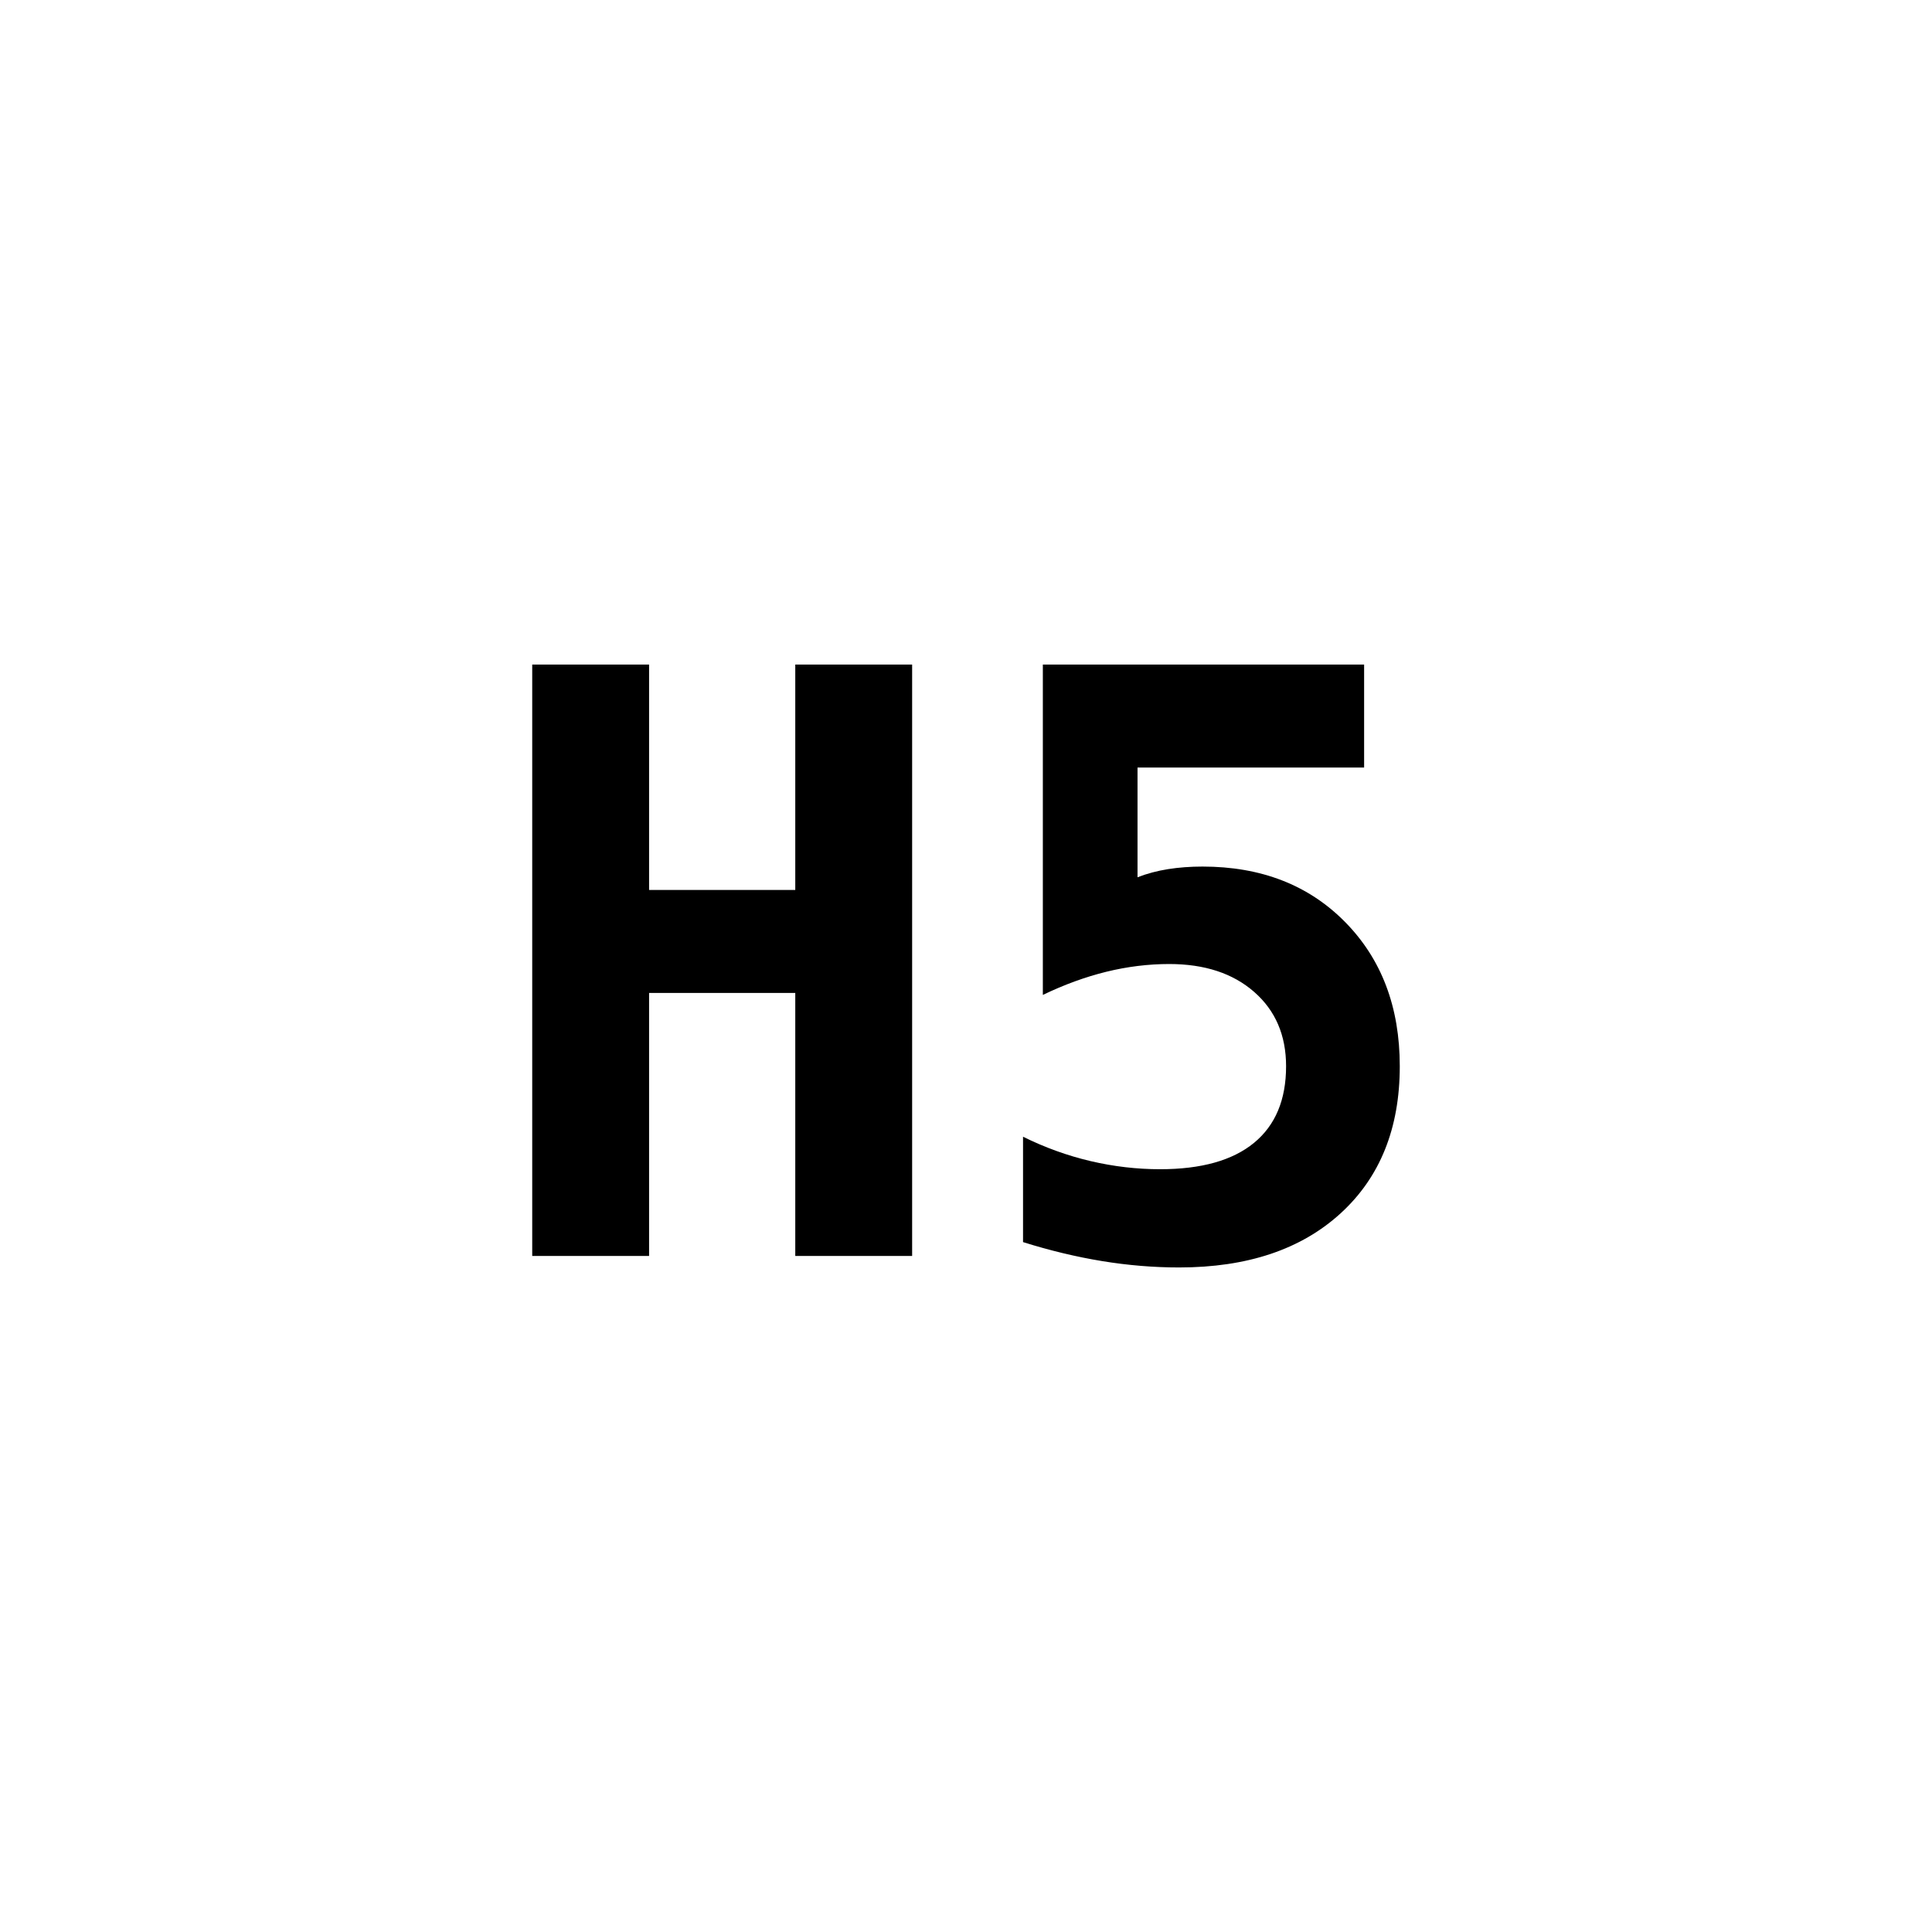
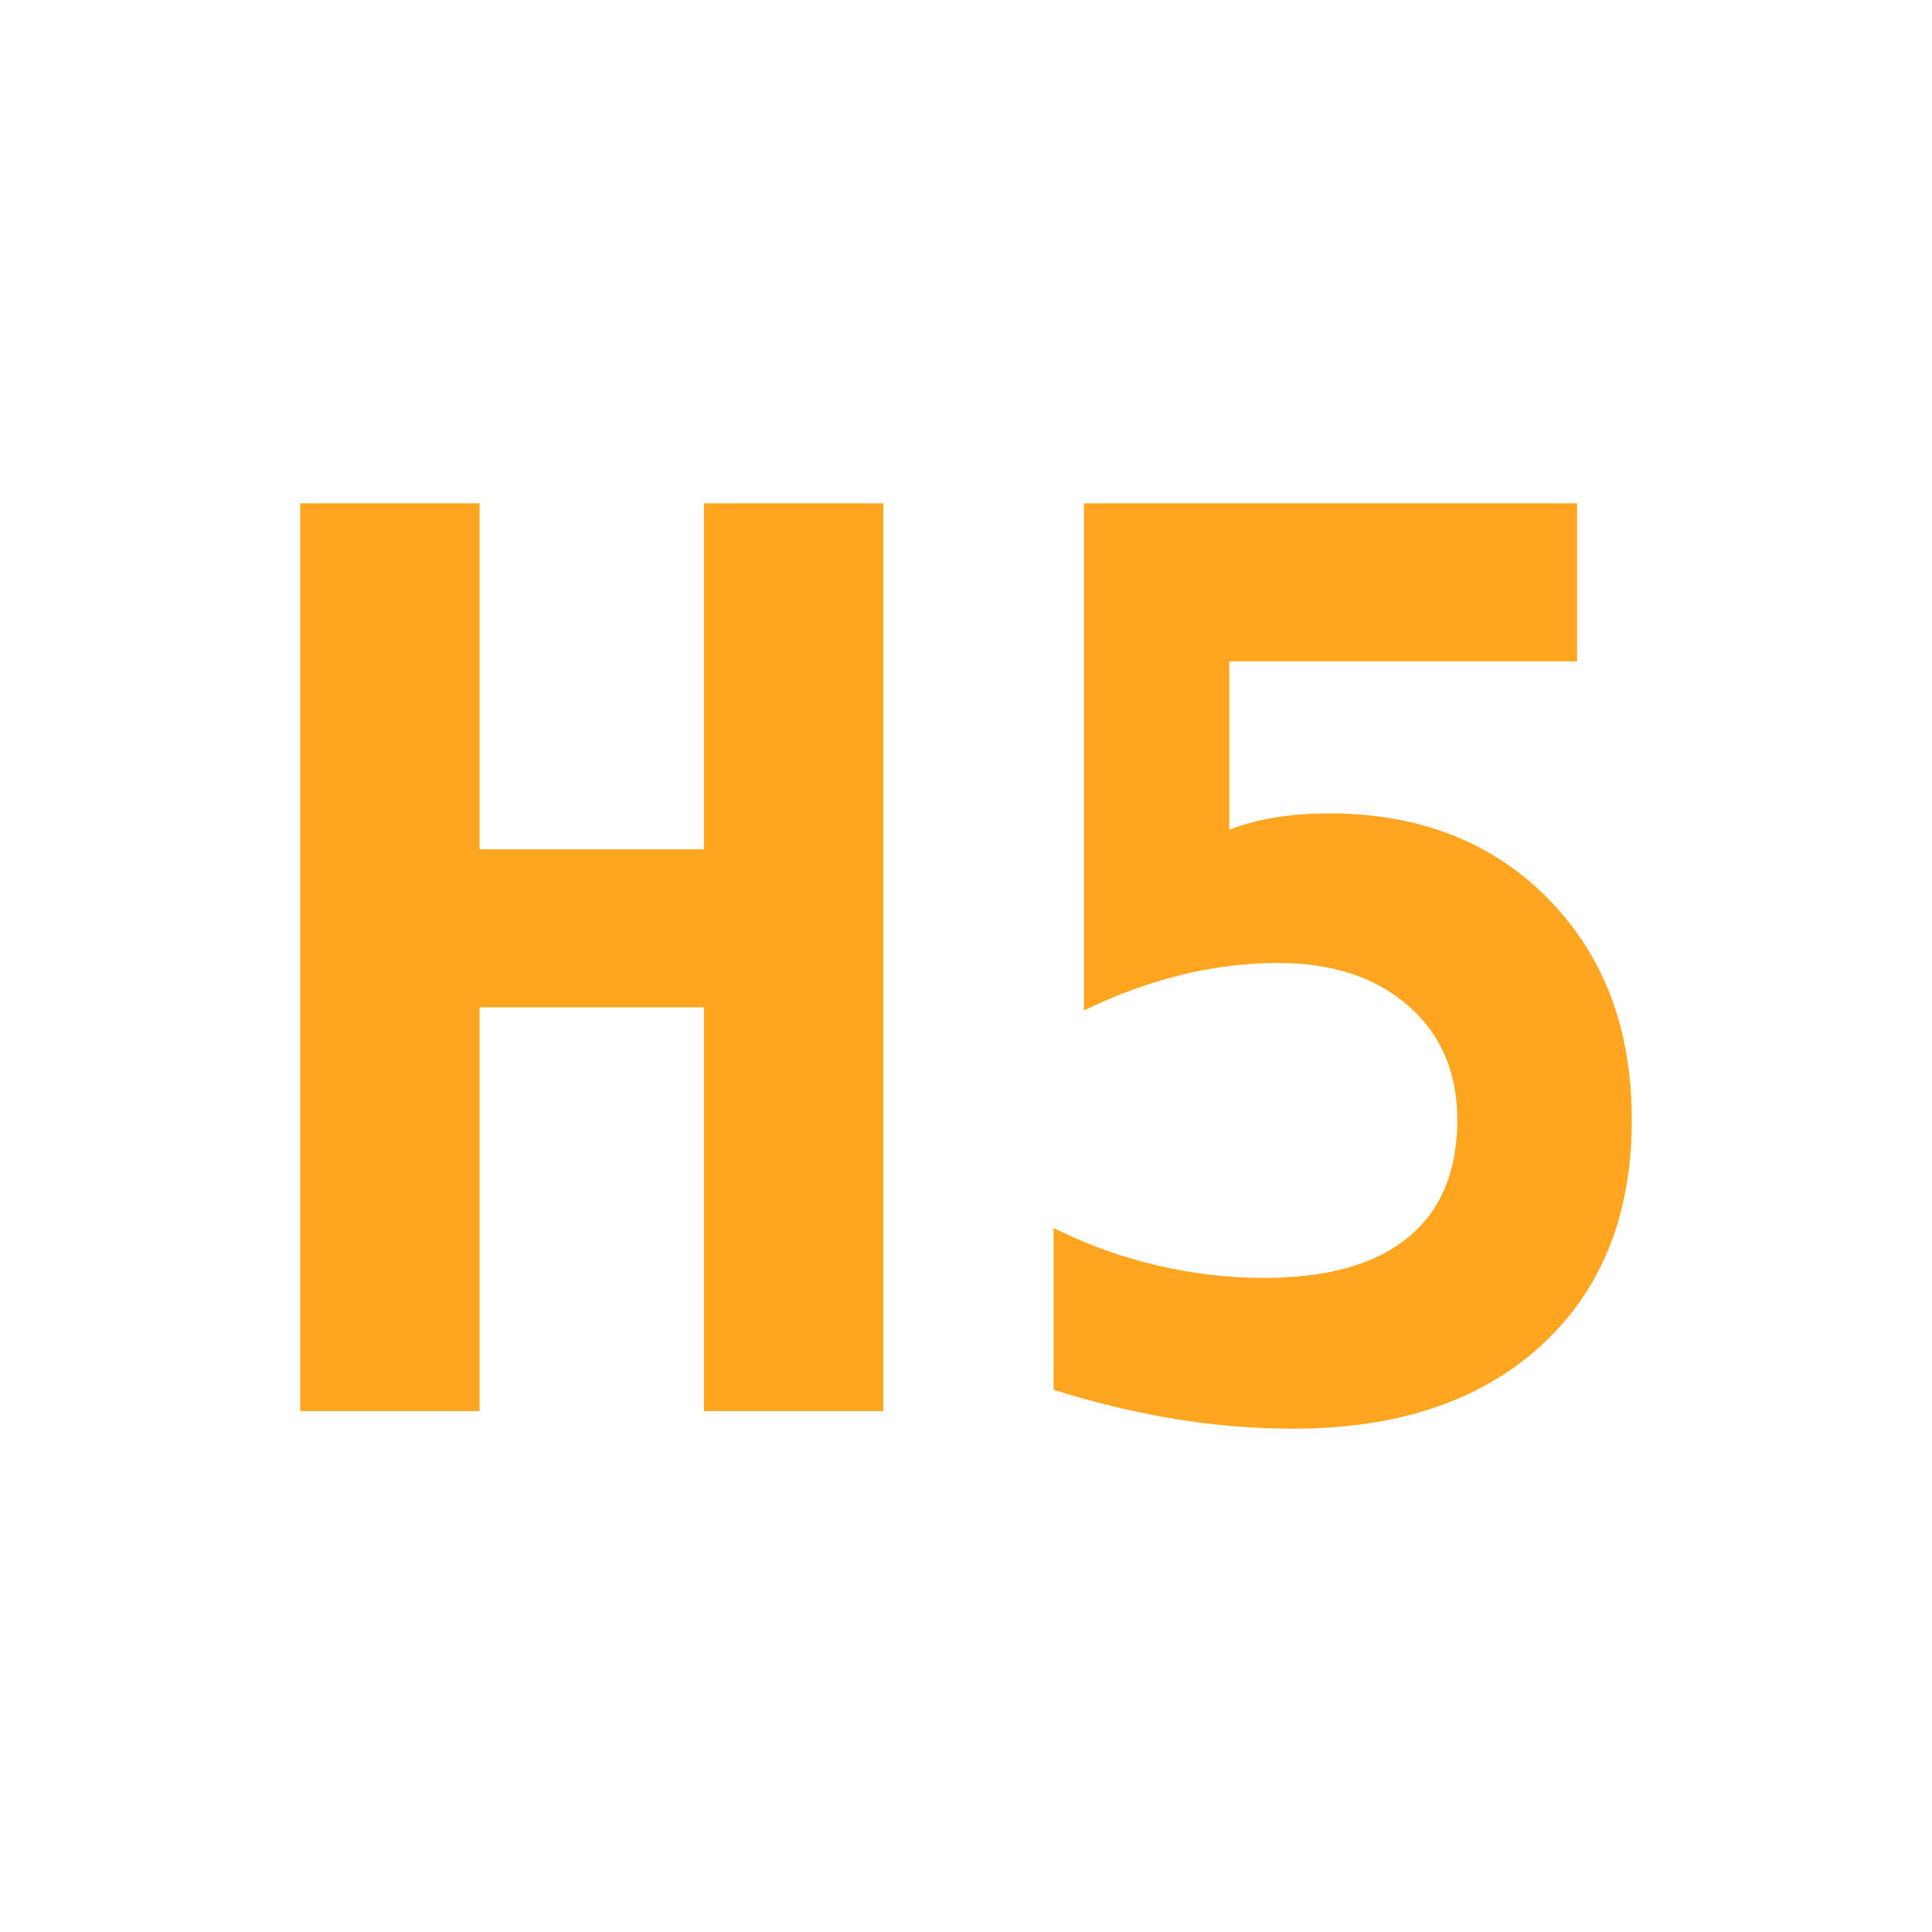
<svg xmlns="http://www.w3.org/2000/svg" width="1024" height="1024" viewBox="0 0 1024 1024">
-   <path d="M282.09 352.22L344.03 352.22L344.03 471.69L421.51 471.69L421.51 352.22L483.45 352.22L483.45 665.69L421.51 665.69L421.51 526.28L344.03 526.28L344.03 665.69L282.09 665.69ZM552.73 352.22L723.01 352.22L723.01 406.81L602.91 406.81L602.91 464.97Q610.47 462.03 619.08 460.66Q627.69 459.3 637.35 459.3Q683.96 459.3 712.93 488.69Q741.91 518.09 741.91 565.12Q741.91 614.46 710.52 643.12Q679.13 671.78 624.96 671.78Q604.8 671.78 584.23 668.42Q563.65 665.06 542.23 658.34L542.23 602.49Q559.66 611.1 578.03 615.41Q596.4 619.71 614.88 619.71Q647.63 619.71 664.64 605.75Q681.65 591.79 681.65 565.12Q681.65 540.55 664.75 525.75Q647.84 510.95 619.71 510.95Q603.12 510.95 586.43 515.04Q569.74 519.14 552.73 527.33Z" fill="#000000" />
+   <path d="M159.12 266.76L254.19 266.76L254.19 450.12L373.1 450.12L373.1 266.76L468.17 266.76L468.17 747.9L373.1 747.9L373.1 533.91L254.19 533.91L254.19 747.9L159.12 747.9ZM574.52 266.76L835.88 266.76L835.88 350.54L651.54 350.54L651.54 439.81Q663.14 435.3 676.36 433.21Q689.57 431.11 704.39 431.11Q775.94 431.11 820.41 476.23Q864.88 521.35 864.88 593.53Q864.88 669.27 816.7 713.25Q768.52 757.24 685.38 757.24Q654.44 757.24 622.86 752.09Q591.28 746.93 558.41 736.62L558.41 650.9Q585.15 664.11 613.35 670.72Q641.55 677.32 669.91 677.32Q720.18 677.32 746.29 655.89Q772.39 634.46 772.39 593.53Q772.39 555.83 746.45 533.11Q720.51 510.39 677.32 510.39Q651.86 510.39 626.24 516.67Q600.62 522.96 574.52 535.53Z" fill="#FFA51F" />
</svg>
